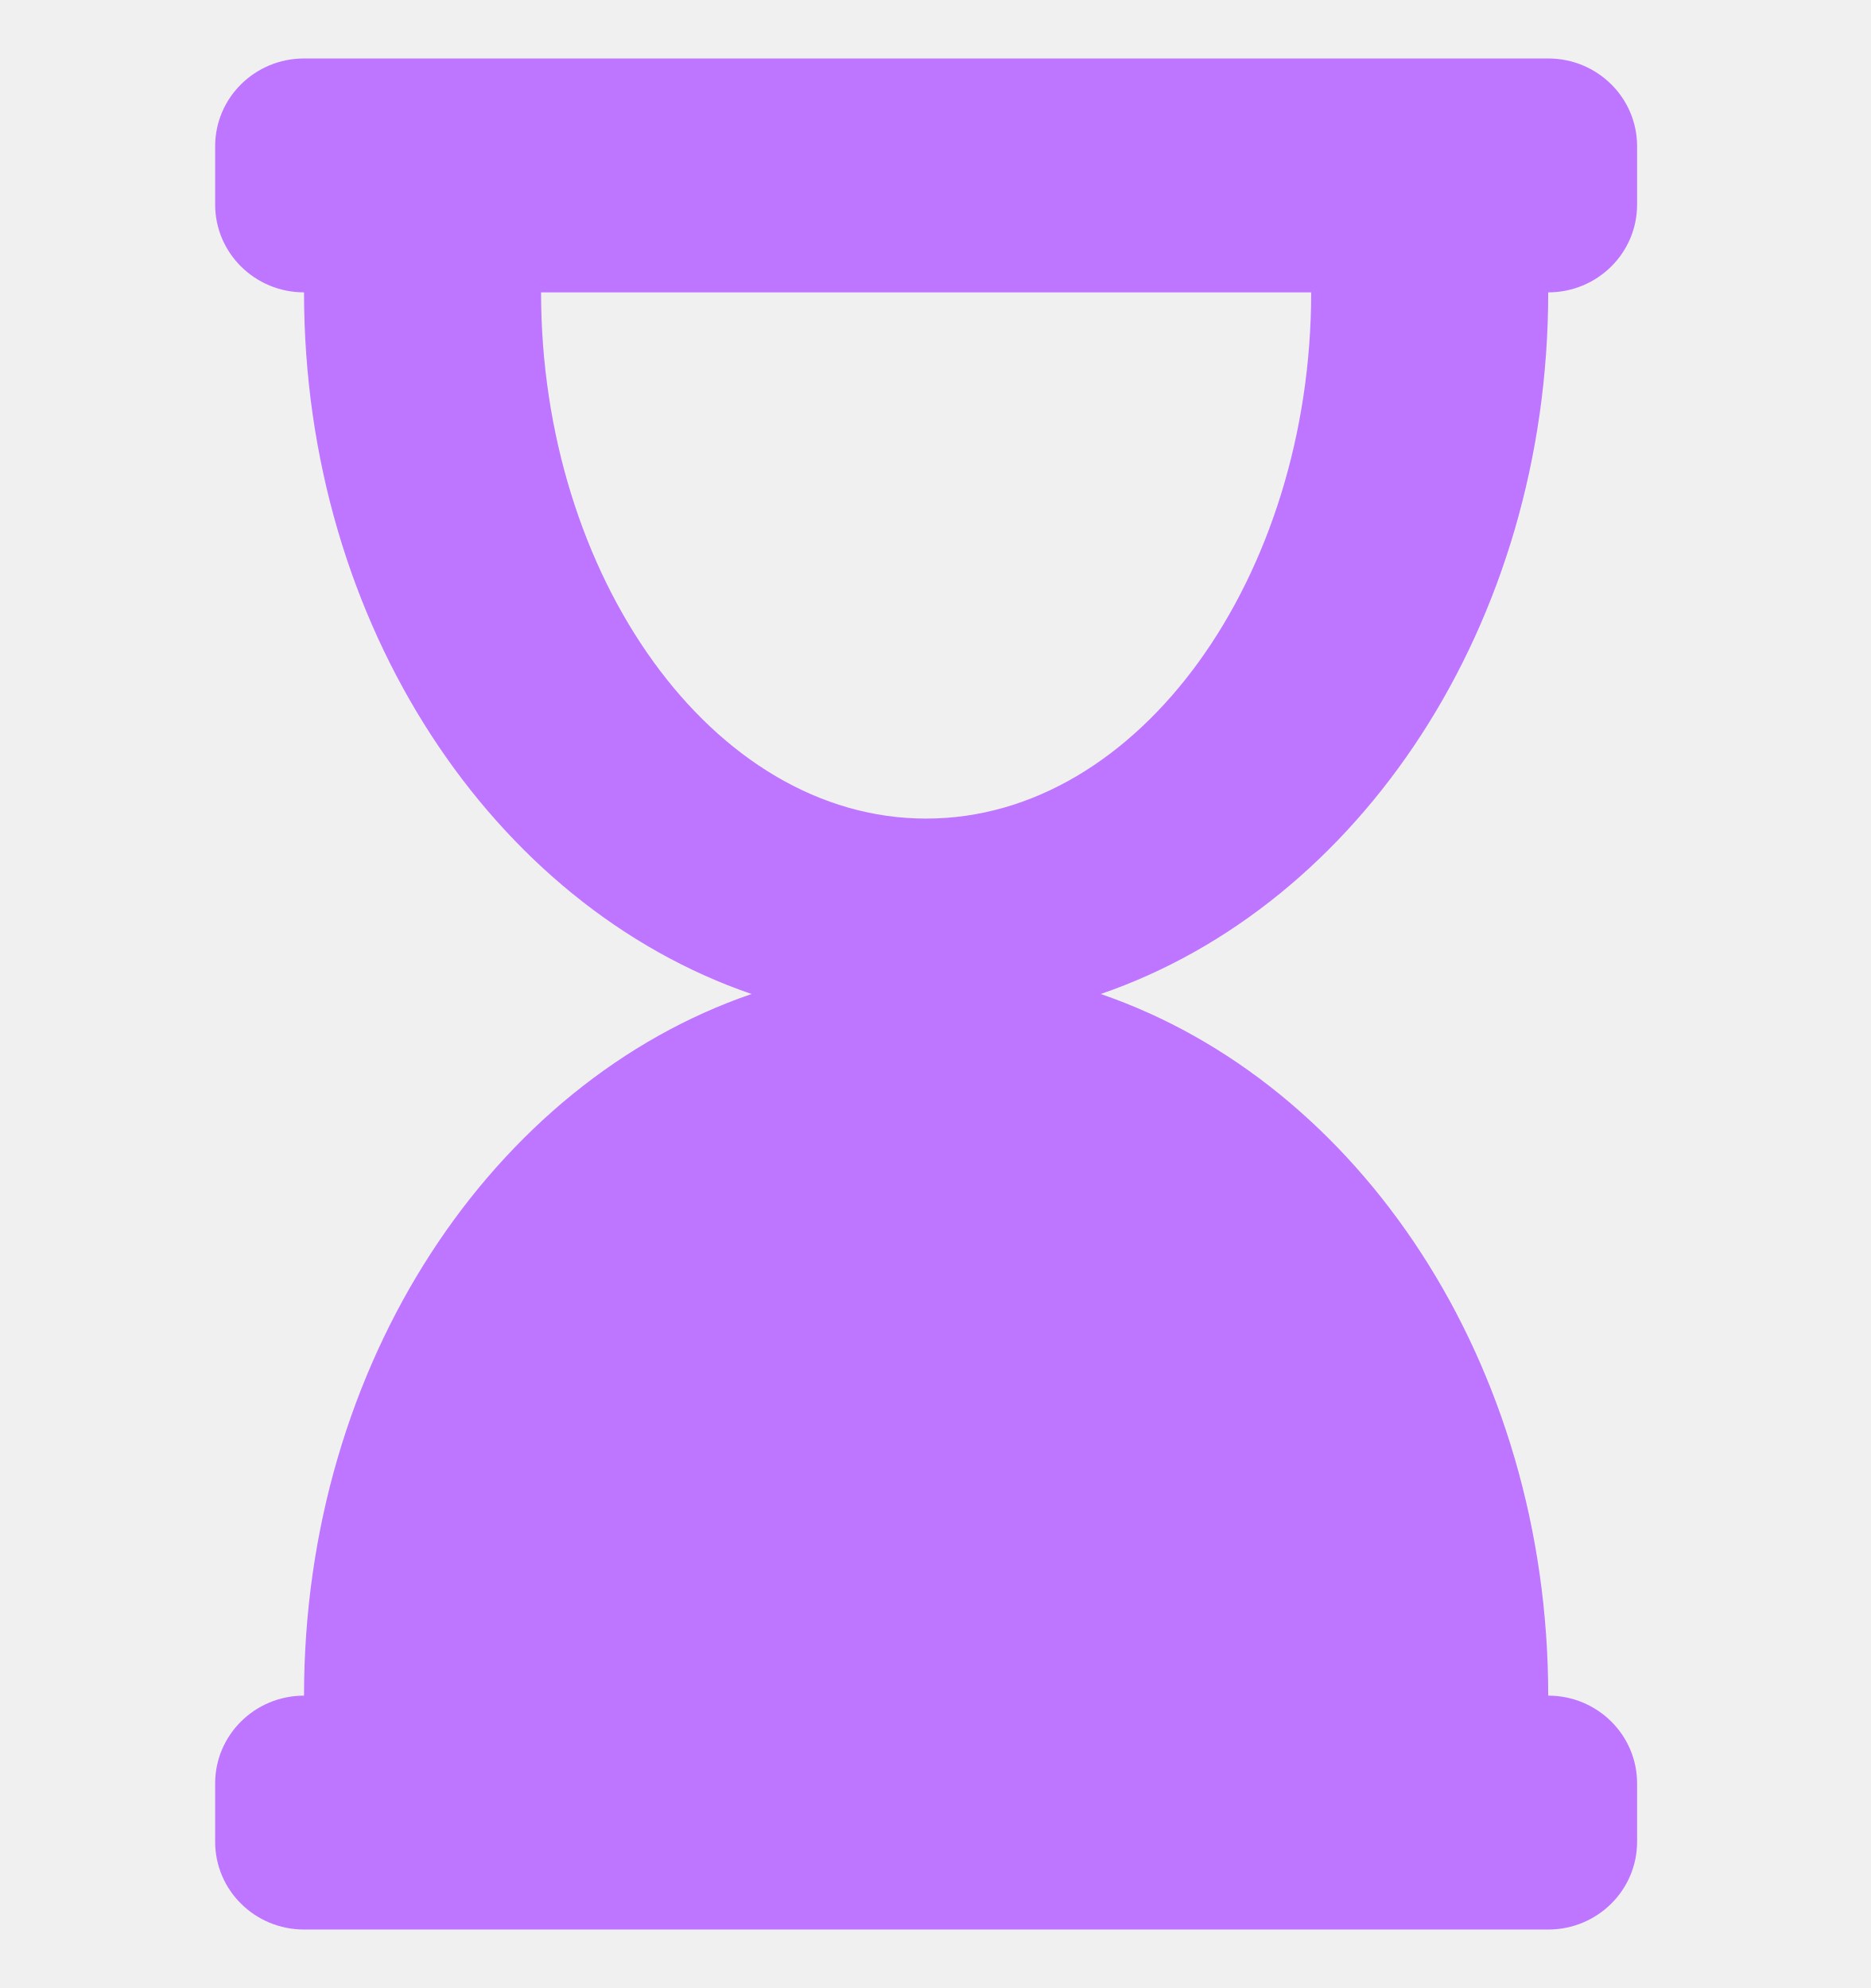
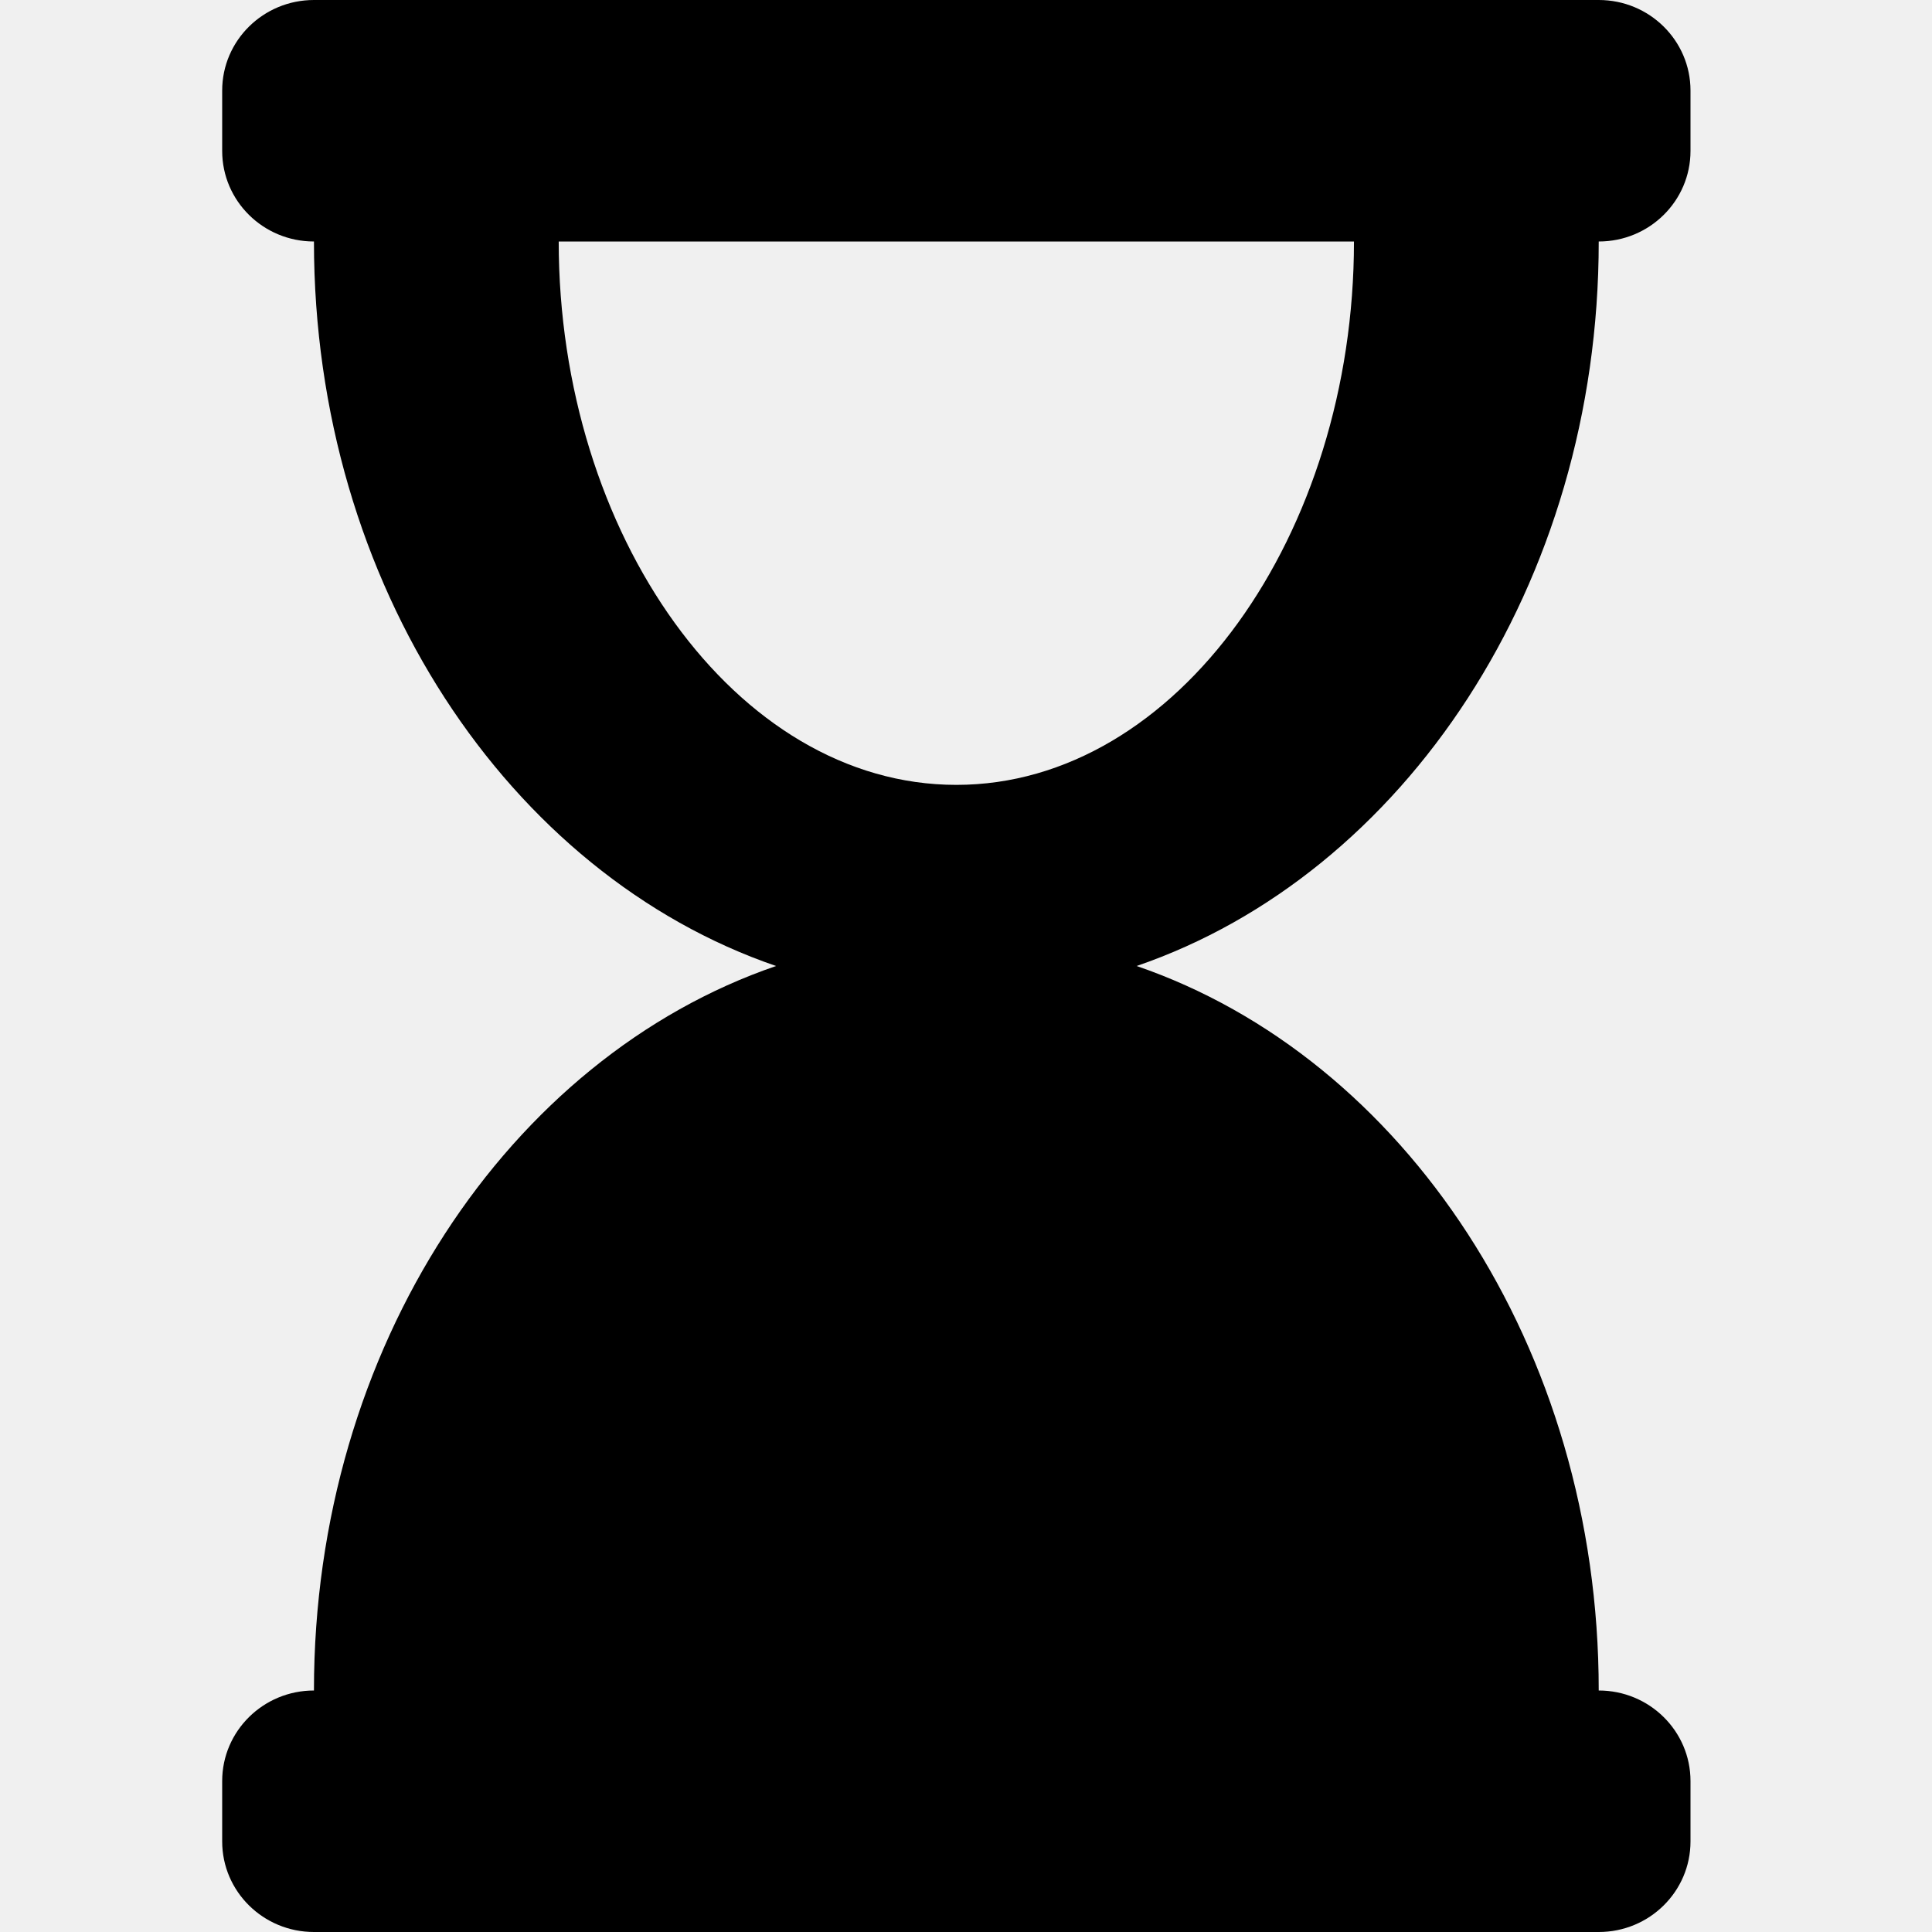
- <svg xmlns="http://www.w3.org/2000/svg" width="16" height="17" viewBox="0 0 16 17" fill="none">
-   <g clip-path="url(#clip0_6107_20671)">
-     <path d="M2.6 16.5L13.24 16.5C13.66 16.5 14 16.164 14 15.75L14 15.25C14 14.836 13.66 14.5 13.24 14.5C13.24 11.657 11.624 9.258 9.413 8.5C11.624 7.742 13.24 5.343 13.24 2.5C13.66 2.5 14 2.164 14 1.75L14 1.25C14 0.836 13.66 0.5 13.24 0.5L2.6 0.5C2.18 0.5 1.84 0.836 1.84 1.25L1.84 1.75C1.84 2.164 2.18 2.5 2.6 2.5C2.6 5.343 4.216 7.742 6.427 8.5C4.216 9.258 2.6 11.657 2.6 14.5C2.18 14.5 1.84 14.836 1.84 15.25L1.84 15.75C1.84 16.164 2.18 16.5 2.6 16.5ZM4.627 2.5L11.213 2.5C11.213 4.921 9.75 7 7.92 7C6.09 7 4.627 4.921 4.627 2.5Z" fill="#BE75FF" />
+ <svg xmlns="http://www.w3.org/2000/svg" viewBox="0 0 16 16" fill="none">
+   <g clip-path="url(#clip0_4_6906)">
+     <path d="M2.6 16L13.24 16C13.66 16 14 15.664 14 15.25L14 14.75C14 14.336 13.66 14 13.24 14C13.24 11.157 11.624 8.758 9.413 8C11.624 7.242 13.24 4.843 13.24 2C13.66 2 14 1.664 14 1.25L14 0.75C14 0.336 13.66 -2.97463e-08 13.24 -6.64413e-08L2.6 -9.9662e-07C2.18 -1.03331e-06 1.84 0.336 1.84 0.75L1.84 1.25C1.84 1.664 2.18 2 2.6 2C2.6 4.843 4.216 7.242 6.427 8C4.216 8.758 2.6 11.157 2.6 14C2.18 14 1.84 14.336 1.84 14.75L1.84 15.25C1.84 15.664 2.18 16 2.6 16ZM4.627 2L11.213 2C11.213 4.421 9.75 6.5 7.92 6.5C6.09 6.5 4.627 4.421 4.627 2Z" fill="currentColor" />
  </g>
  <defs>
-     <clipPath id="clip0_6107_20671">
-       <rect width="16" height="16" fill="white" transform="translate(0 0.5)" />
+     <clipPath id="clip0_4_6906">
+       <rect width="16" height="16" fill="white" />
    </clipPath>
  </defs>
</svg>
